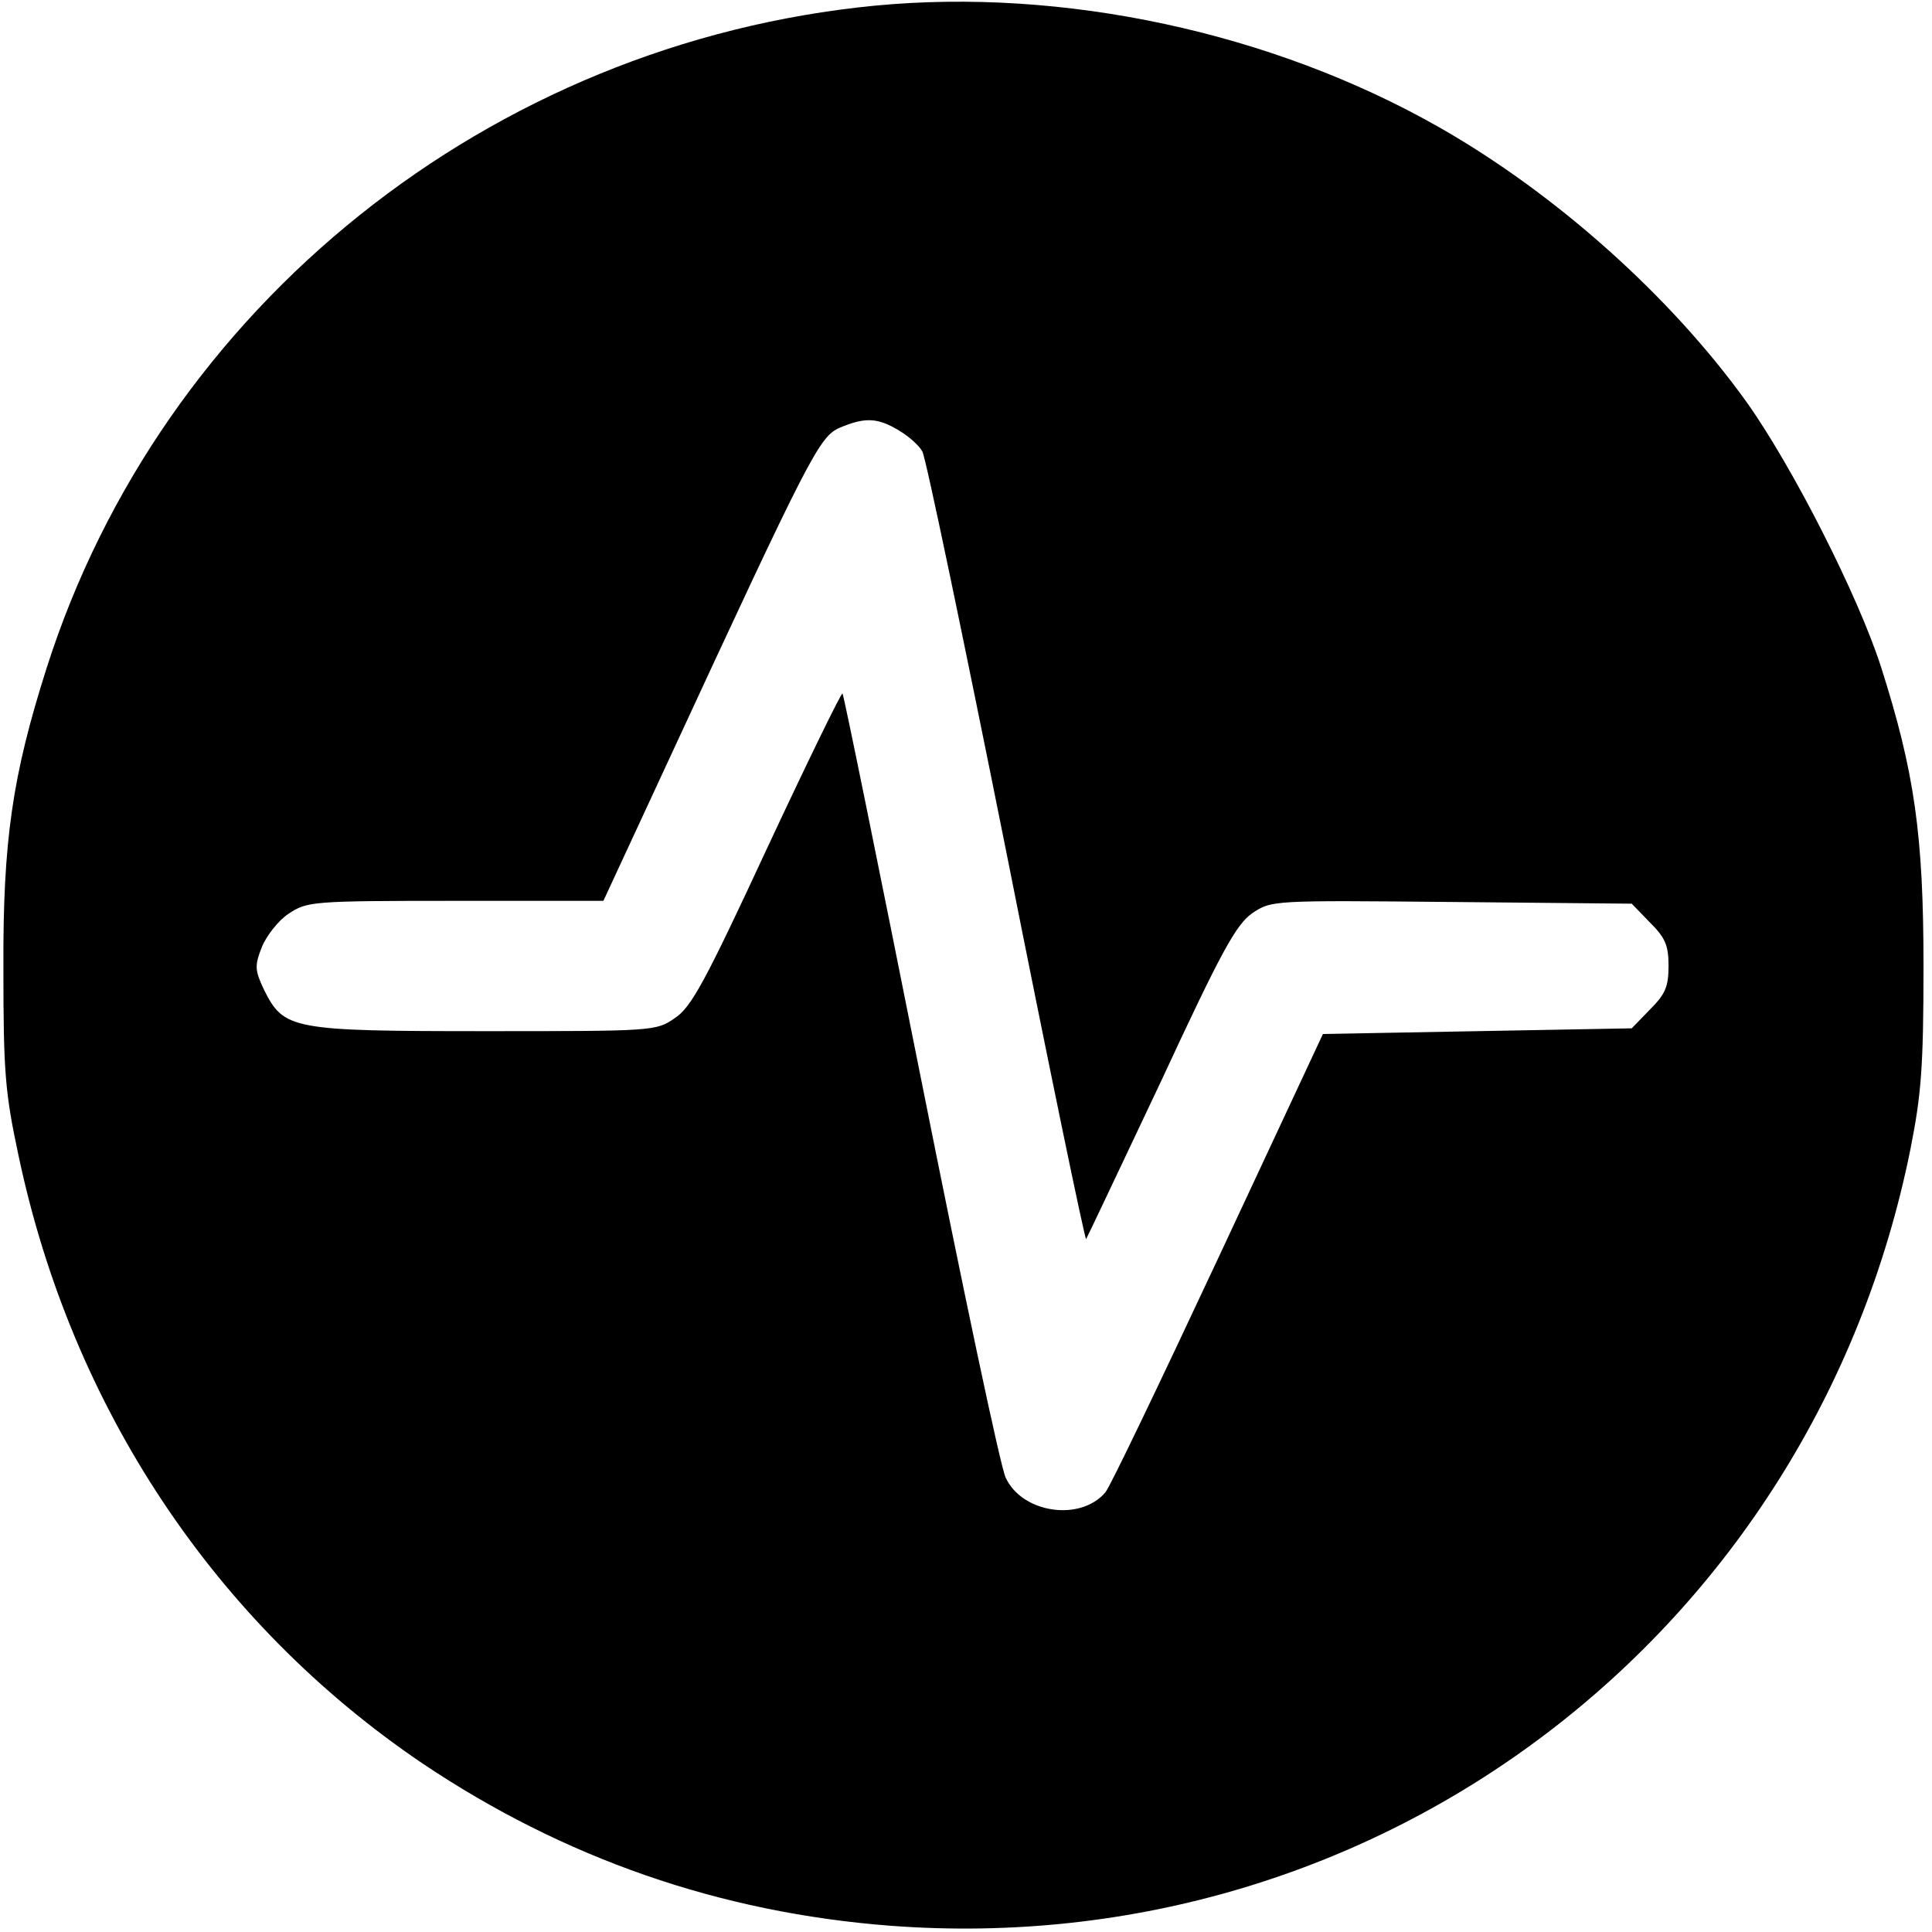
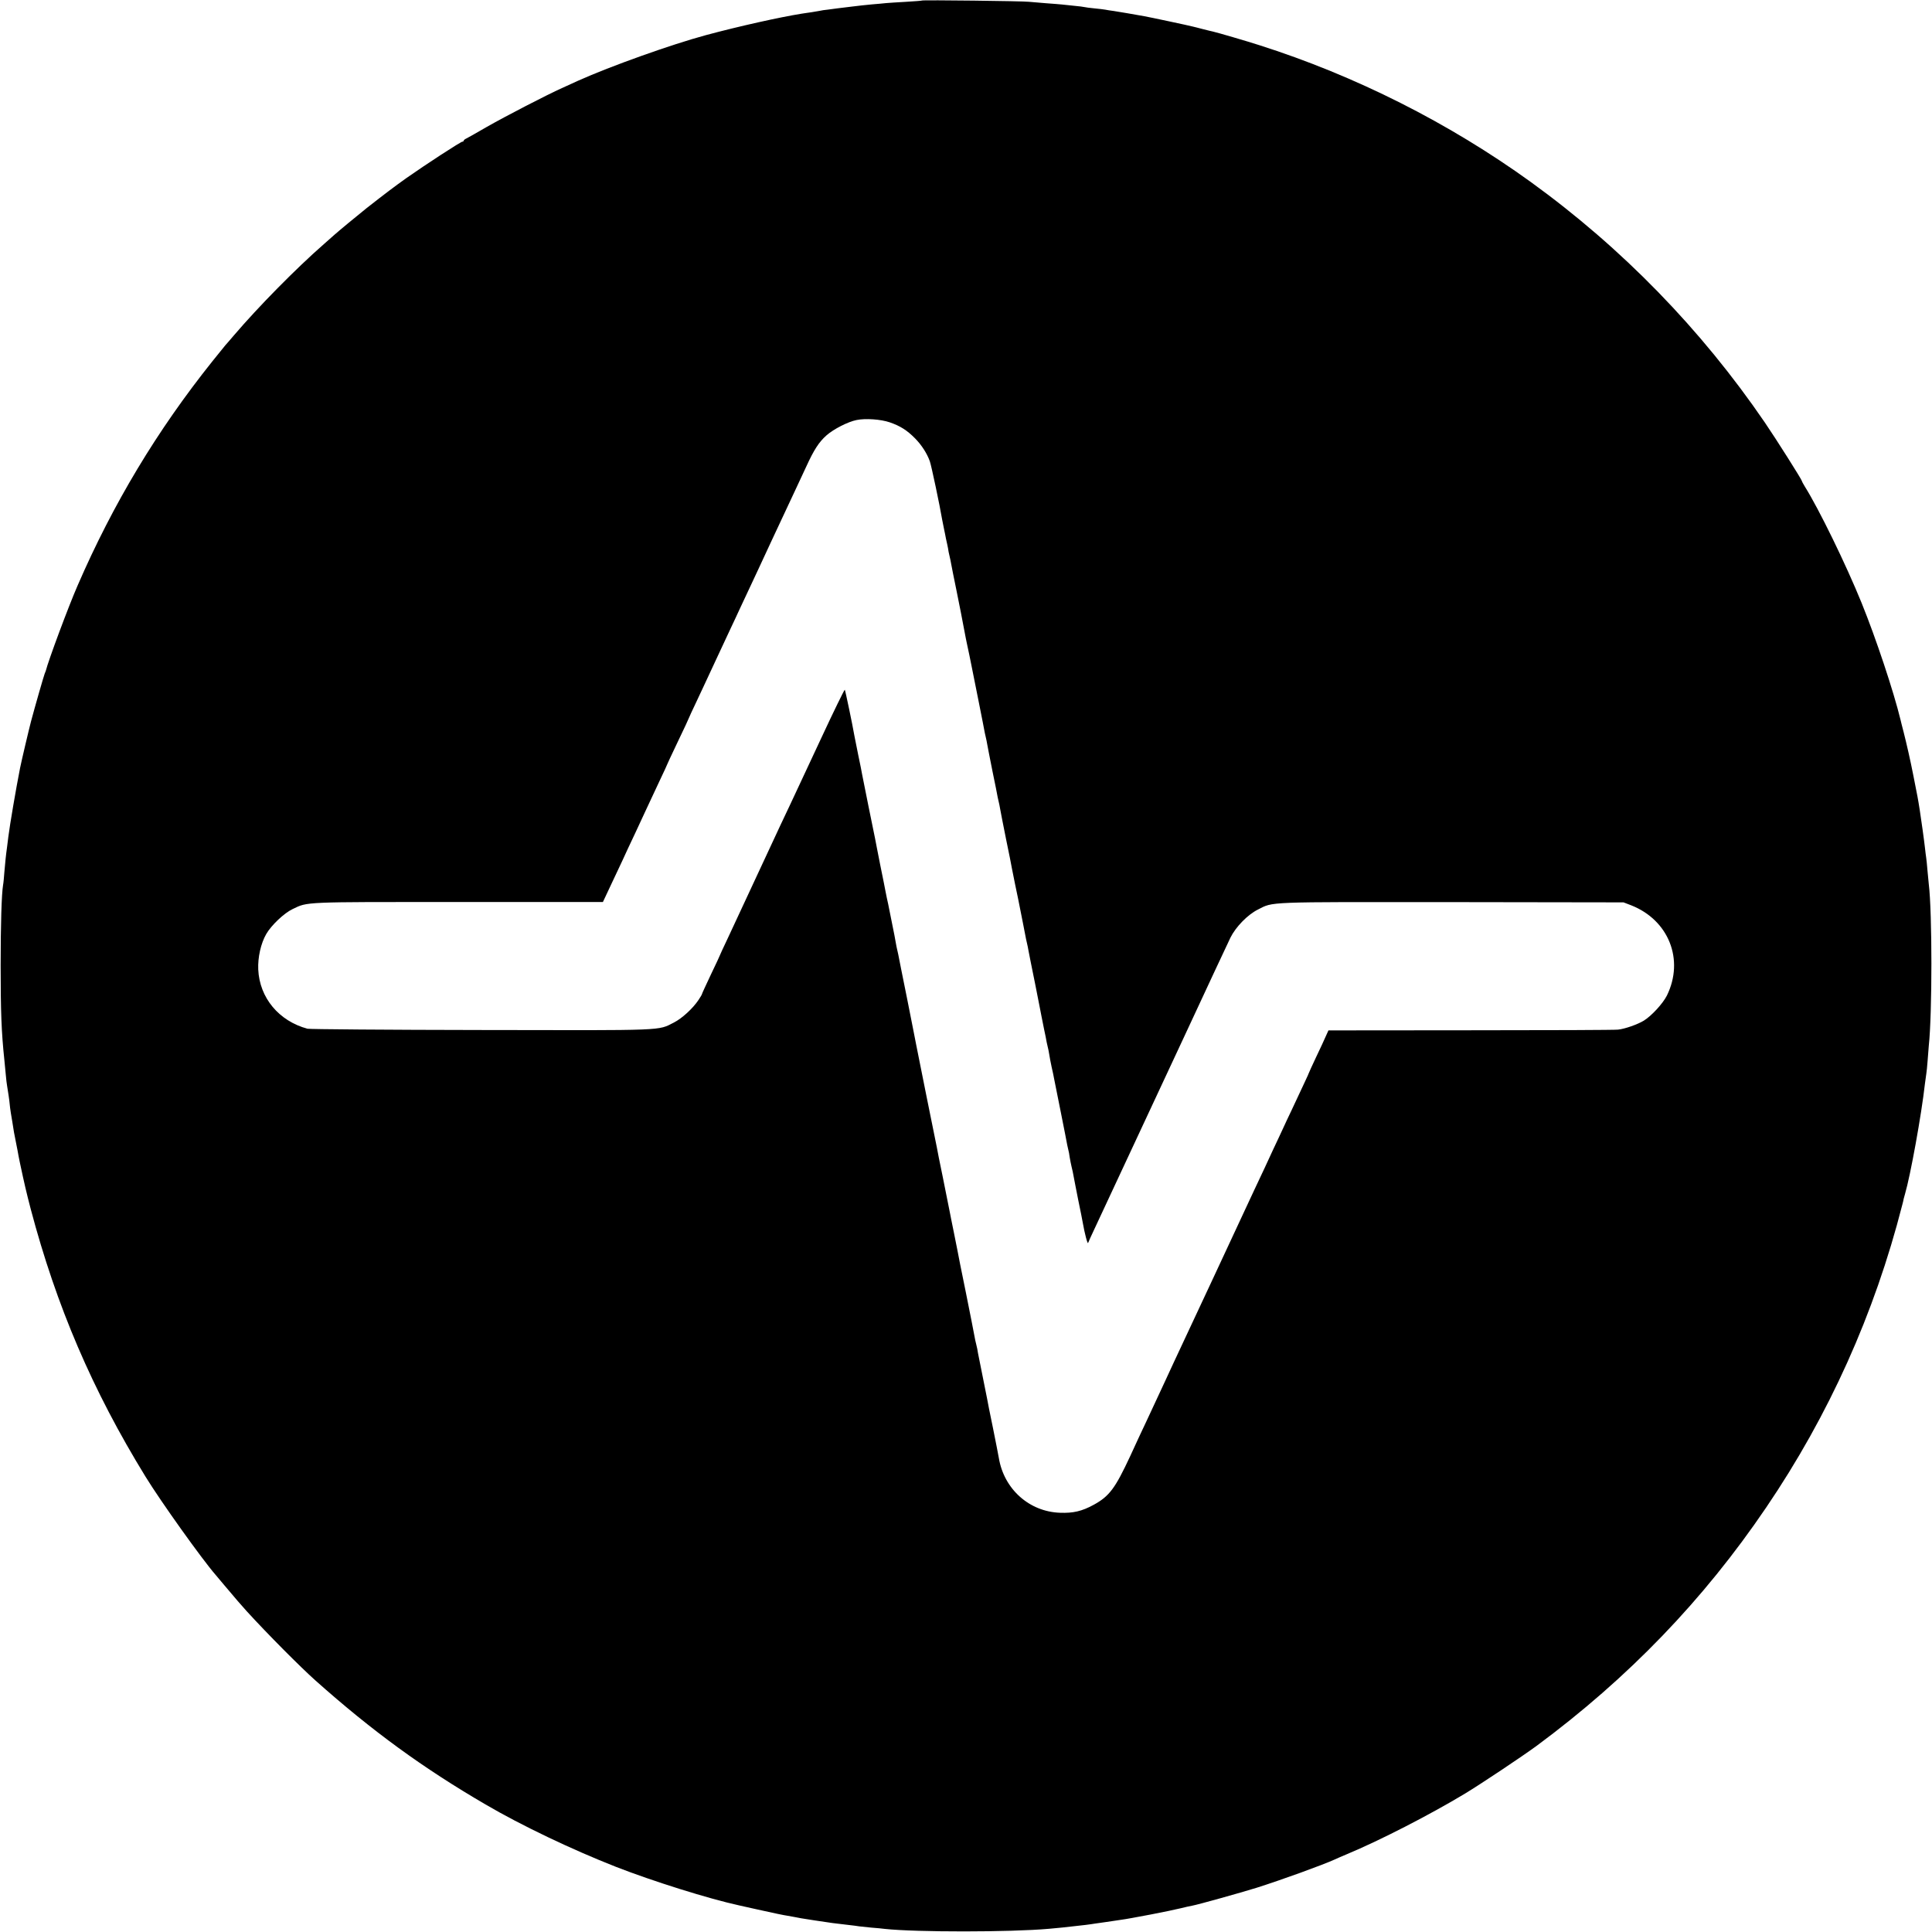
- <svg xmlns="http://www.w3.org/2000/svg" version="1" width="454.667" height="454.667" viewBox="0 0 341 341">
-   <path d="M154.4 1C86.6 7.6 28.6 53.9 8.2 118c-6 18.9-7.7 30.3-7.6 53 0 18.3.3 21.9 2.7 33.1 9.4 44.4 34.7 82.4 71.2 107.1 25 16.8 52.6 26.4 82.7 28.7 86.4 6.5 162.8-51.7 180-137.1 1.9-9.6 2.3-14.4 2.3-32.3 0-23.2-1.6-34.3-7.5-52.8-4.1-12.7-15.6-35.3-23.7-46.7-13.4-18.7-33.8-36.9-54.4-48.6C224.5 5.7 187.7-2.2 154.4 1zm4.3 75c1.7 1 3.6 2.7 4.1 3.7.6 1 7.2 32.7 14.8 70.6 7.5 37.8 13.9 68.6 14.1 68.4.2-.3 6.1-12.8 13.2-27.8 10.8-23.3 13.3-27.7 16.1-29.7 3.4-2.3 3.5-2.3 35.2-2l31.8.3 3.2 3.3c2.7 2.7 3.3 4 3.3 7.7s-.6 5-3.3 7.7l-3.2 3.3-27.2.5-27.3.5-18.5 39.6c-10.2 21.8-19.1 40.4-19.9 41.3-4.4 5.2-14.7 3.7-17.6-2.6-.9-1.8-7.6-33.6-15-70.7s-13.6-67.6-13.8-67.7c-.2-.2-6.2 12.1-13.3 27.3-11 23.7-13.4 28.1-16.3 30-3.3 2.3-3.8 2.3-33.5 2.3-34.2 0-35.5-.3-39-7.3-1.6-3.4-1.7-4.2-.4-7.5.8-2 2.9-4.7 4.7-5.9 3.3-2.2 4-2.3 29.5-2.3h26.1l11.5-24.8c25-54 26.6-57.1 30.2-58.7 4.5-1.9 6.7-1.8 10.5.5z" />
+ <svg xmlns="http://www.w3.org/2000/svg" version="1.0" width="1500pt" height="1500pt" viewBox="0 0 1500 1500" preserveAspectRatio="xMidYMid meet">
+   <g transform="translate(0,1500) scale(0.1,-0.1)" fill="#000000" stroke="none">
+     <path d="M7159 14996 c-2 -2 -58 -6 -124 -10 -66 -4 -136 -8 -155 -10 -19 -2 -69 -7 -110 -10 -41 -4 -111 -11 -155 -17 -44 -5 -96 -12 -115 -14 -19 -3 -53 -7 -75 -10 -22 -2 -49 -6 -60 -9 -11 -2 -40 -7 -65 -11 -25 -3 -58 -9 -75 -11 -169 -27 -485 -97 -745 -167 -267 -72 -743 -242 -990 -353 -30 -14 -86 -39 -125 -57 -119 -53 -443 -221 -585 -302 -74 -43 -145 -83 -157 -89 -13 -6 -23 -14 -23 -18 0 -5 -5 -8 -10 -8 -13 0 -289 -180 -434 -282 -94 -67 -158 -115 -311 -235 -57 -45 -227 -186 -251 -208 -6 -5 -42 -37 -79 -70 -214 -187 -506 -483 -700 -710 -33 -39 -62 -72 -65 -75 -3 -3 -48 -59 -101 -125 -430 -538 -771 -1106 -1046 -1740 -71 -162 -228 -584 -248 -665 -1 -3 -5 -12 -8 -20 -7 -17 -77 -261 -106 -370 -18 -69 -74 -307 -85 -362 -33 -168 -79 -438 -91 -533 -3 -27 -8 -63 -10 -80 -9 -63 -15 -123 -21 -195 -3 -41 -7 -86 -10 -100 -12 -72 -19 -313 -19 -625 0 -357 6 -519 29 -736 3 -29 8 -81 11 -114 3 -33 7 -71 10 -85 7 -42 18 -113 20 -140 1 -14 5 -45 9 -70 4 -25 9 -57 12 -72 9 -61 15 -96 29 -163 8 -38 16 -83 19 -100 3 -16 8 -39 10 -50 36 -170 51 -233 84 -360 200 -756 480 -1410 892 -2080 117 -191 440 -643 543 -761 14 -16 42 -50 63 -75 106 -126 128 -151 181 -210 155 -170 414 -431 533 -537 439 -391 834 -679 1320 -962 278 -163 673 -351 1012 -484 287 -112 720 -248 959 -300 13 -3 76 -17 139 -31 134 -30 207 -45 235 -49 11 -2 34 -6 50 -9 34 -7 60 -12 160 -27 131 -20 153 -23 260 -35 33 -4 71 -8 85 -11 14 -2 56 -6 95 -10 38 -3 86 -7 105 -10 241 -26 972 -26 1275 1 49 4 158 15 195 20 19 2 59 7 89 10 30 4 61 8 70 10 9 1 41 6 71 10 30 4 64 9 75 11 11 2 38 6 60 9 33 4 113 19 230 41 95 18 189 38 235 49 30 8 69 16 85 19 45 8 374 100 500 139 193 61 516 178 610 221 17 8 58 26 92 40 255 106 646 307 918 471 127 77 440 286 555 370 713 528 1295 1132 1782 1850 487 717 842 1506 1057 2350 6 22 11 43 11 47 1 4 6 22 11 40 41 139 127 611 154 853 4 33 9 69 11 80 2 11 7 56 10 100 3 44 7 96 9 115 27 248 27 1037 0 1256 -2 16 -6 63 -10 104 -3 41 -8 86 -10 100 -2 14 -7 50 -10 80 -5 48 -29 220 -40 290 -16 101 -15 93 -50 270 -23 118 -53 248 -75 335 -12 44 -22 87 -24 95 -54 223 -191 634 -303 910 -122 300 -331 728 -440 902 -13 21 -23 40 -23 43 0 10 -202 329 -288 455 -494 723 -1108 1354 -1817 1867 -634 458 -1361 825 -2110 1063 -96 31 -322 97 -358 105 -12 2 -49 12 -82 20 -33 9 -67 17 -75 19 -29 8 -345 75 -375 80 -68 13 -203 35 -240 41 -23 3 -51 7 -64 10 -12 2 -50 7 -84 10 -34 3 -69 8 -77 10 -8 2 -44 7 -80 10 -36 4 -78 8 -95 10 -16 2 -73 6 -125 10 -52 4 -111 9 -130 11 -41 6 -826 15 -831 10z m-251 -3275 c81 -28 134 -61 197 -125 51 -52 92 -116 114 -177 12 -33 78 -346 96 -454 3 -16 10 -50 15 -75 5 -25 12 -56 14 -70 3 -14 8 -36 11 -50 3 -14 8 -38 10 -55 3 -16 8 -37 10 -45 2 -8 7 -30 10 -49 3 -19 22 -112 41 -205 38 -189 35 -175 59 -301 9 -49 19 -98 21 -107 10 -47 31 -144 39 -188 3 -14 25 -128 51 -255 25 -126 48 -241 50 -255 3 -14 7 -32 9 -40 2 -8 7 -31 10 -50 3 -19 22 -114 41 -210 20 -96 38 -186 40 -200 3 -14 7 -32 9 -40 2 -8 7 -31 10 -50 3 -19 24 -125 46 -235 23 -110 43 -211 45 -225 3 -14 14 -70 25 -125 12 -55 22 -107 24 -115 21 -106 58 -291 61 -310 3 -14 7 -32 9 -40 2 -8 7 -31 10 -50 3 -19 27 -136 52 -260 24 -124 47 -236 49 -250 3 -14 12 -59 20 -100 9 -41 18 -86 20 -100 3 -14 7 -32 9 -40 3 -8 7 -33 11 -55 3 -22 12 -67 19 -100 8 -33 16 -73 19 -90 3 -16 26 -133 52 -260 25 -126 48 -241 50 -255 3 -14 7 -32 9 -40 3 -8 7 -33 10 -55 4 -22 10 -56 15 -75 5 -19 12 -51 15 -70 3 -19 20 -102 36 -185 17 -82 33 -161 35 -175 15 -86 38 -173 42 -160 3 8 25 58 50 110 88 189 671 1437 707 1515 168 362 317 680 348 745 41 83 133 178 213 218 123 62 44 59 1504 58 l1335 -2 60 -23 c291 -115 413 -422 277 -700 -31 -62 -118 -157 -179 -195 -49 -30 -149 -65 -201 -70 -20 -3 -535 -5 -1143 -5 l-1105 -1 -19 -42 c-10 -24 -45 -99 -77 -166 -32 -68 -58 -125 -58 -127 0 -3 -27 -60 -130 -280 -24 -49 -57 -121 -75 -160 -18 -38 -48 -104 -68 -145 -19 -41 -49 -106 -67 -145 -18 -38 -54 -115 -80 -170 -26 -55 -57 -122 -70 -150 -37 -80 -470 -1009 -558 -1195 -22 -47 -52 -112 -67 -145 -42 -91 -88 -189 -142 -305 -28 -58 -85 -181 -128 -275 -117 -251 -162 -312 -285 -379 -90 -49 -158 -65 -260 -61 -239 8 -435 184 -475 425 -3 19 -24 125 -46 235 -23 110 -43 211 -45 225 -3 14 -19 93 -35 175 -17 83 -33 164 -36 180 -2 17 -8 46 -13 65 -5 19 -12 51 -15 70 -3 19 -33 170 -66 335 -34 165 -63 311 -65 325 -3 14 -16 79 -29 145 -13 66 -27 131 -29 145 -9 43 -16 79 -57 285 -23 110 -43 211 -45 225 -3 14 -39 194 -81 400 -41 206 -77 386 -80 400 -2 14 -34 171 -69 350 -36 179 -68 336 -70 350 -3 14 -7 32 -9 40 -2 8 -7 31 -10 50 -3 19 -16 89 -30 155 -13 66 -26 131 -29 145 -3 14 -8 36 -11 50 -3 14 -7 36 -10 50 -2 14 -21 106 -41 205 -19 99 -38 191 -40 205 -3 14 -26 126 -51 250 -25 124 -47 236 -50 250 -2 14 -15 79 -29 145 -13 66 -27 134 -30 150 -15 88 -71 355 -75 360 -3 2 -86 -167 -184 -378 -98 -210 -205 -438 -237 -507 -33 -69 -68 -143 -78 -165 -54 -117 -366 -787 -414 -889 -31 -65 -56 -119 -56 -121 0 -2 -31 -69 -70 -150 -38 -81 -70 -149 -70 -153 0 -3 -12 -24 -27 -46 -44 -66 -128 -143 -191 -175 -127 -64 -45 -61 -1497 -58 -726 1 -1333 6 -1348 10 -222 60 -372 240 -382 460 -4 94 20 202 62 275 39 68 139 163 205 194 119 57 70 55 1286 55 l1123 0 63 134 c35 74 75 159 89 189 13 30 61 132 105 225 43 94 92 197 107 230 15 33 52 111 81 173 30 63 54 115 54 117 0 2 31 68 69 148 62 129 101 213 106 227 1 3 17 39 37 80 41 86 78 167 178 381 40 85 87 187 106 227 19 39 50 107 70 150 20 42 54 115 76 162 22 47 99 211 170 365 72 154 152 325 178 380 26 55 67 143 91 195 58 127 98 189 156 240 54 48 167 106 234 119 68 14 187 6 257 -18z" />
+   </g>
</svg>
